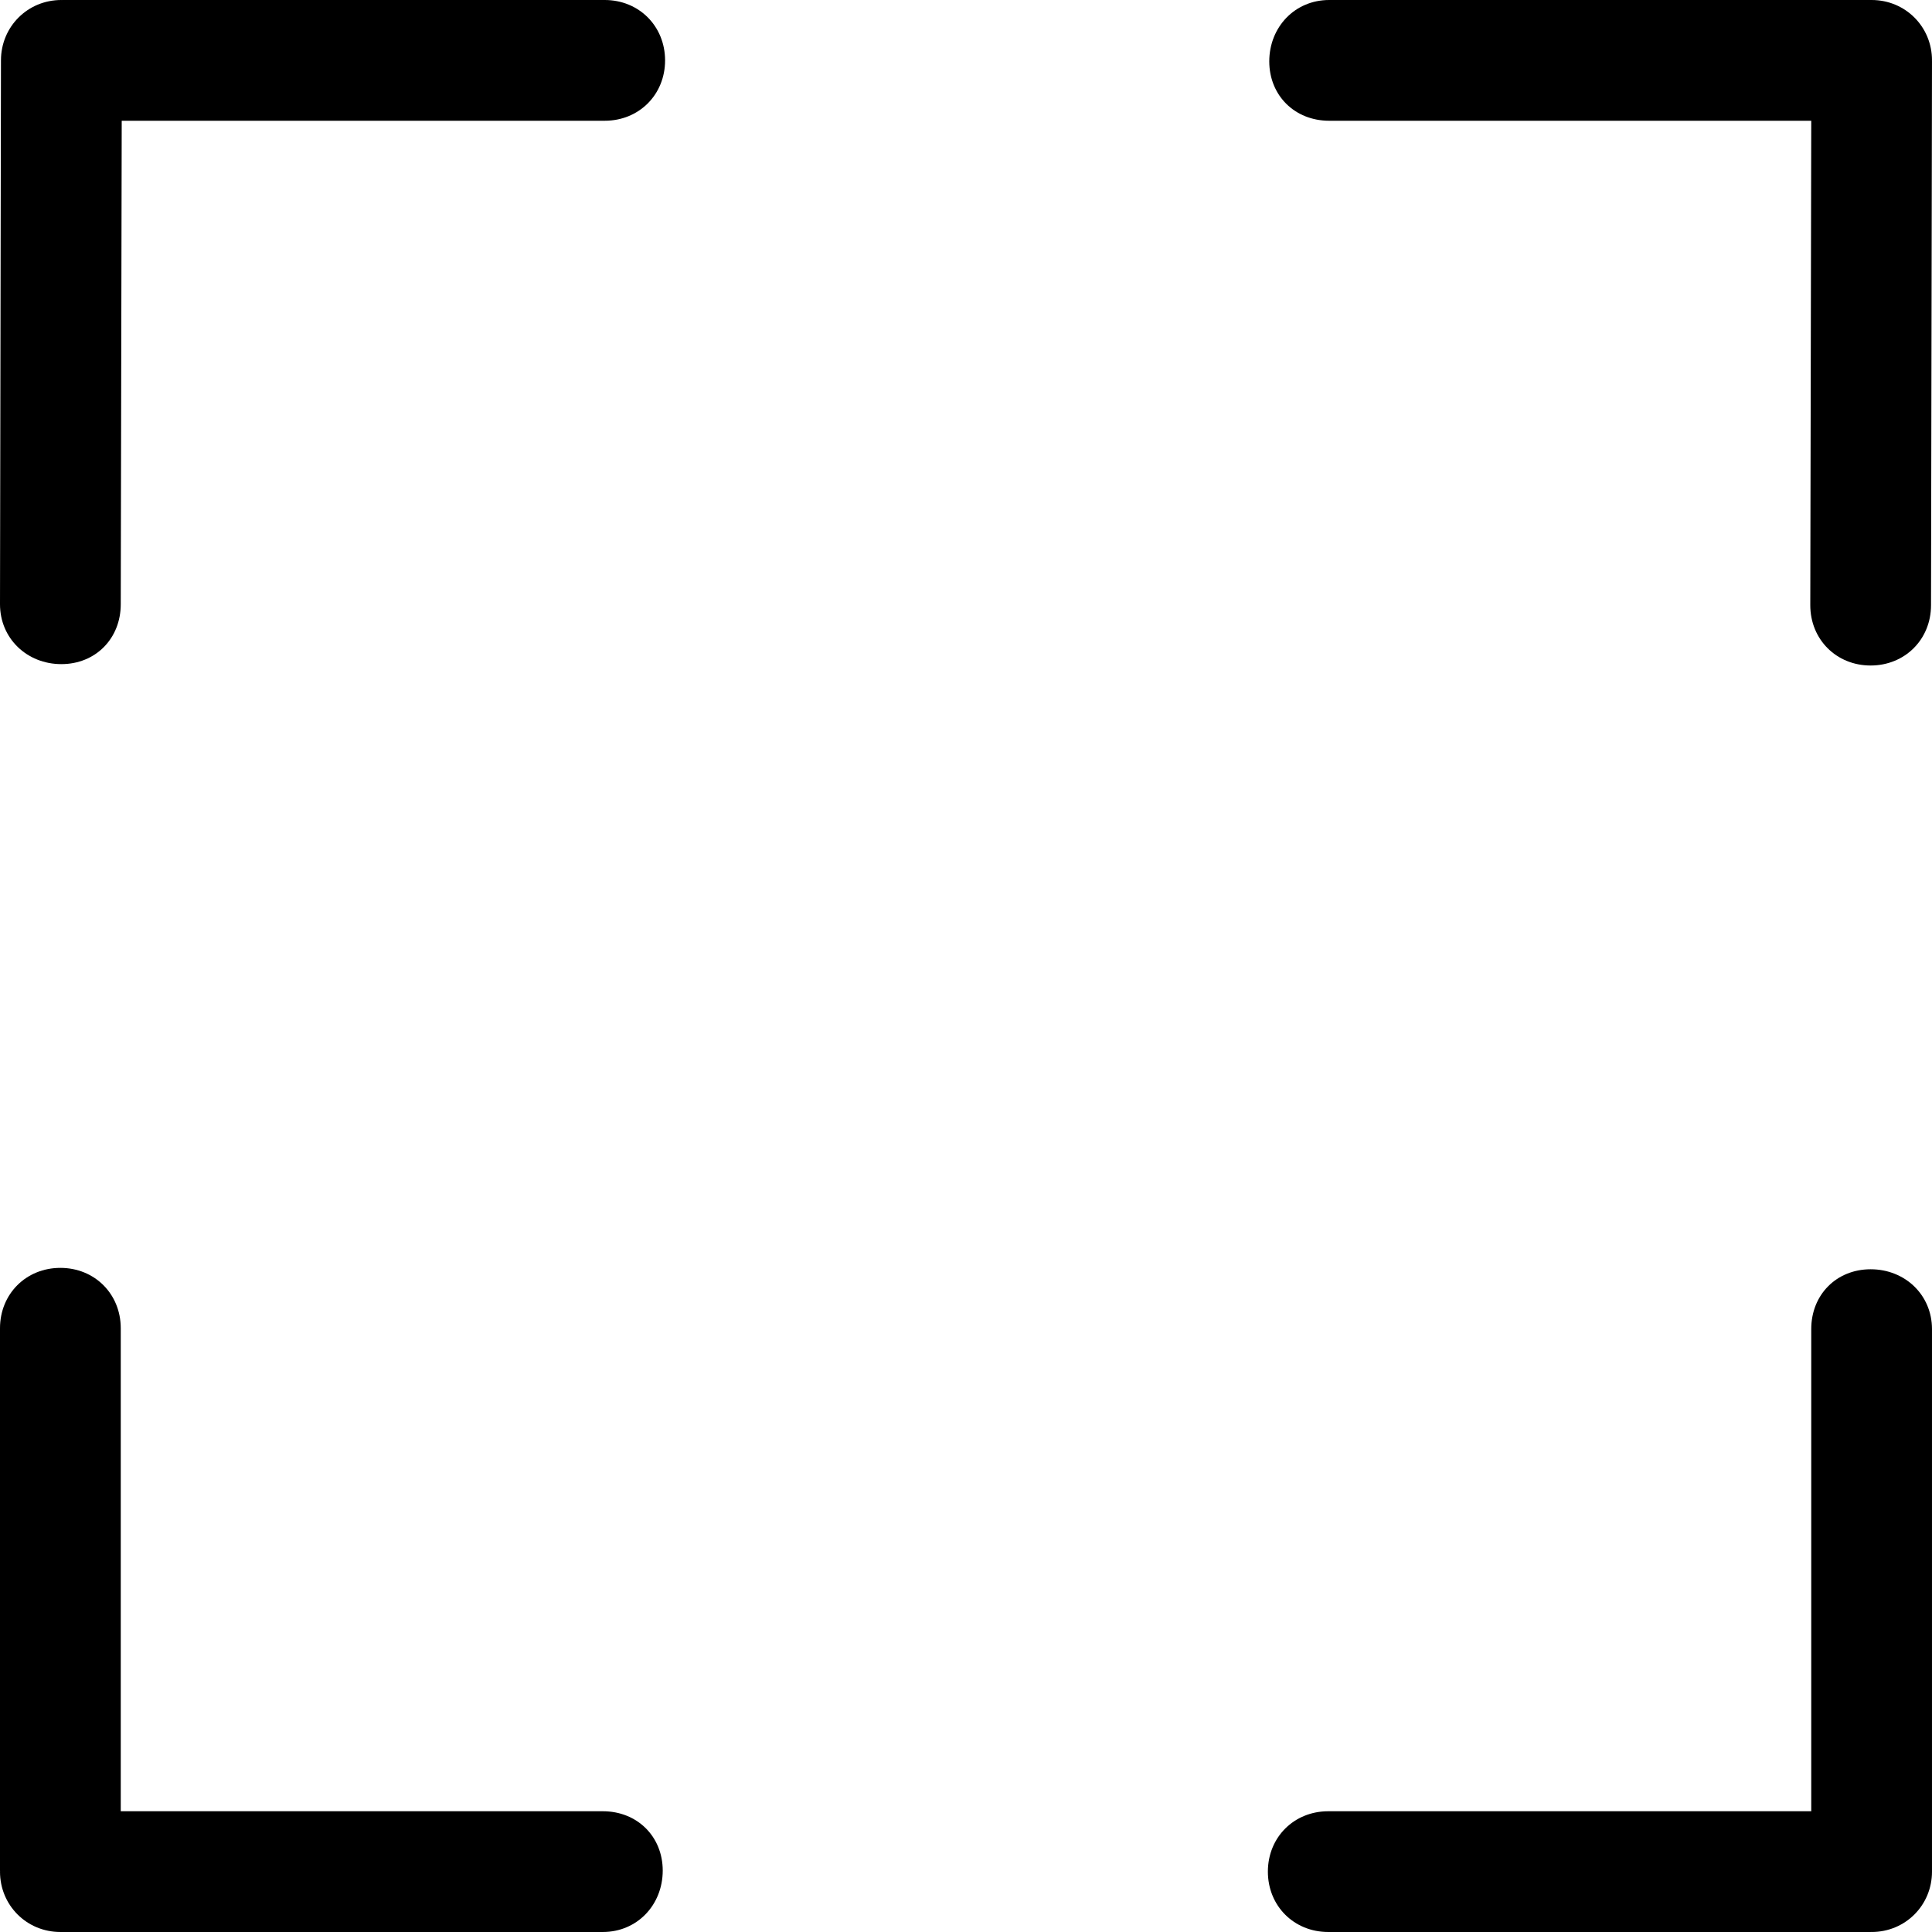
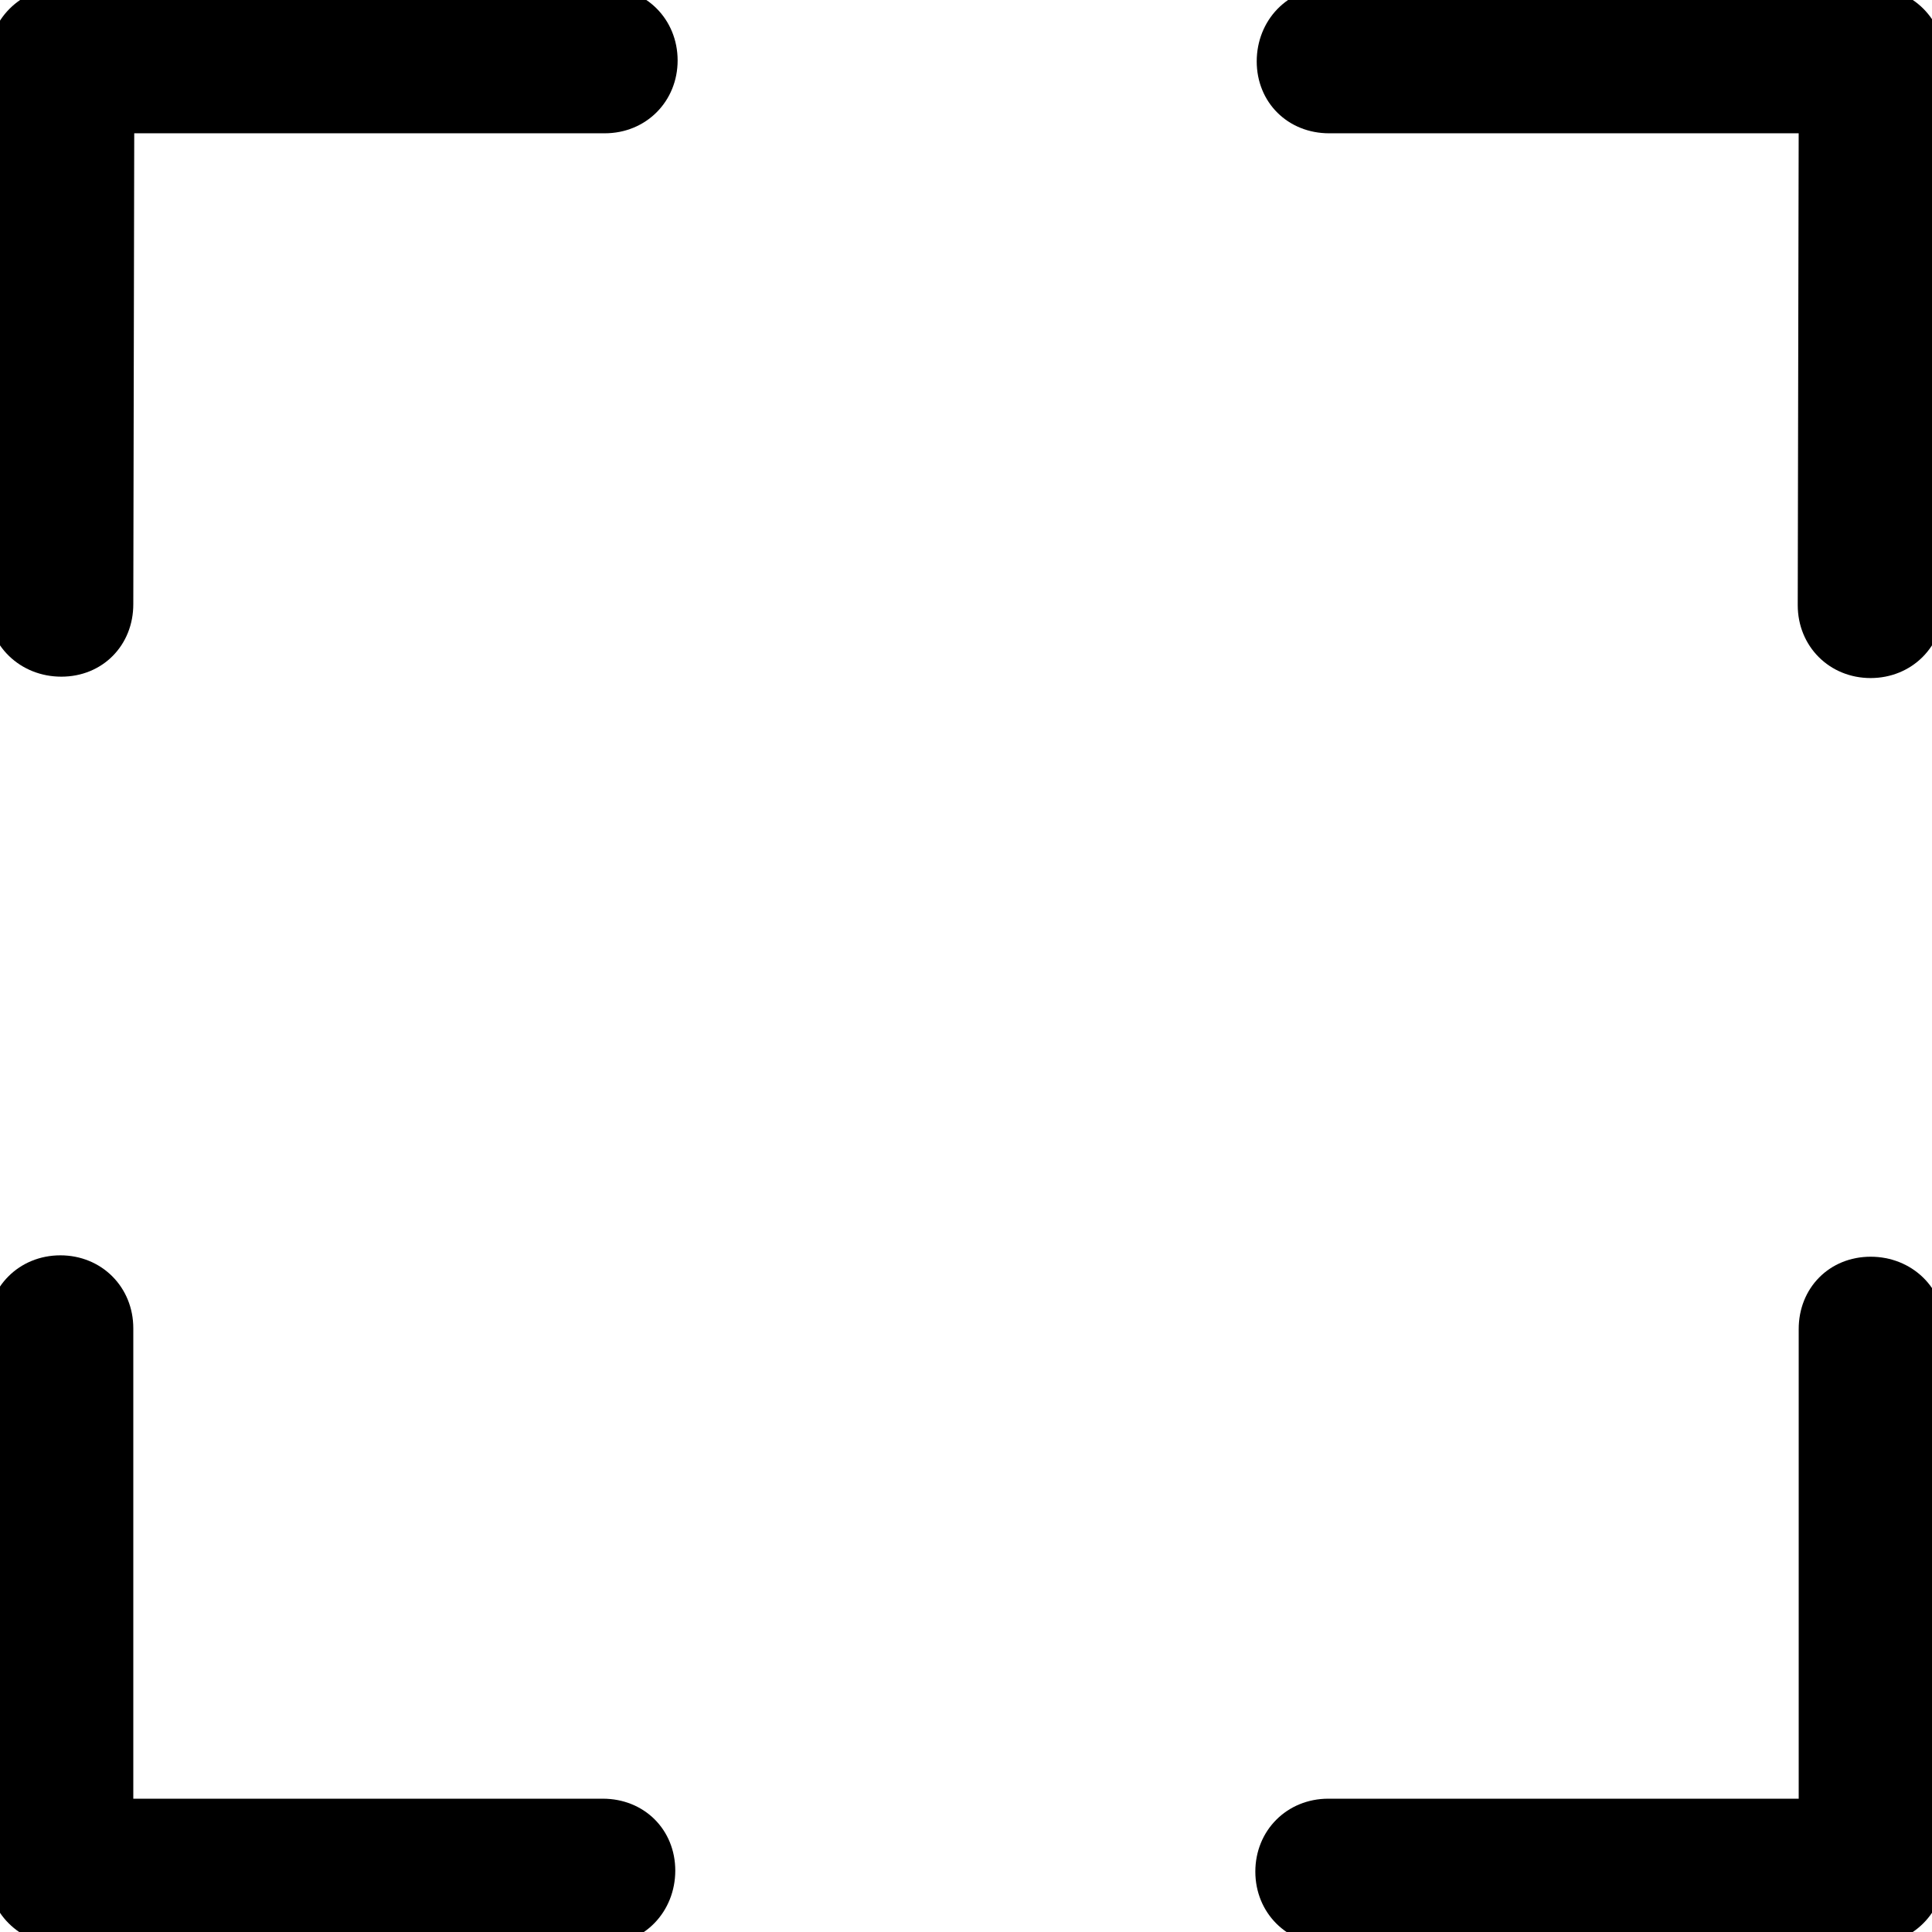
<svg xmlns="http://www.w3.org/2000/svg" version="1.1" id="Capa_1" x="0px" y="0px" viewBox="0 0 384.97 384.97" style="enable-background:new 0 0 384.97 384.97;" xml:space="preserve">
-   <g>
-     <g id="Fullscreen">
-       <path d="M384.97,12.03c0-6.713-5.317-12.03-12.03-12.03H264.847c-6.833,0-11.922,5.39-11.934,12.223    c0,6.821,5.101,11.838,11.934,11.838h96.062l-0.193,96.519c0,6.833,5.197,12.03,12.03,12.03c6.833-0.012,12.03-5.197,12.03-12.03    l0.193-108.369c0-0.036-0.012-0.06-0.012-0.084C384.958,12.09,384.97,12.066,384.97,12.03z" />
-       <path d="M120.496,0H12.403c-0.036,0-0.06,0.012-0.096,0.012C12.283,0.012,12.247,0,12.223,0C5.51,0,0.192,5.317,0.192,12.03    L0,120.399c0,6.833,5.39,11.934,12.223,11.934c6.821,0,11.838-5.101,11.838-11.934l0.192-96.339h96.242    c6.833,0,12.03-5.197,12.03-12.03C132.514,5.197,127.317,0,120.496,0z" />
-       <path d="M120.123,360.909H24.061v-96.242c0-6.833-5.197-12.03-12.03-12.03S0,257.833,0,264.667v108.092    c0,0.036,0.012,0.06,0.012,0.084c0,0.036-0.012,0.06-0.012,0.096c0,6.713,5.317,12.03,12.03,12.03h108.092    c6.833,0,11.922-5.39,11.934-12.223C132.057,365.926,126.956,360.909,120.123,360.909z" />
-       <path d="M372.747,252.913c-6.833,0-11.85,5.101-11.838,11.934v96.062h-96.242c-6.833,0-12.03,5.197-12.03,12.03    s5.197,12.03,12.03,12.03h108.092c0.036,0,0.06-0.012,0.084-0.012c0.036-0.012,0.06,0.012,0.096,0.012    c6.713,0,12.03-5.317,12.03-12.03V264.847C384.97,258.014,379.58,252.913,372.747,252.913z" />
+   <defs id="defs58" />
+   <g id="g23" style="stroke:#000000;stroke-opacity:1;stroke-width:5;stroke-miterlimit:4;stroke-dasharray:none">
+     <g id="Fullscreen" style="stroke:#000000;stroke-opacity:1;stroke-width:5;stroke-miterlimit:4;stroke-dasharray:none">
+       <path d="M384.97,12.03c0-6.713-5.317-12.03-12.03-12.03H264.847c-6.833,0-11.922,5.39-11.934,12.223    c0,6.821,5.101,11.838,11.934,11.838h96.062l-0.193,96.519c0,6.833,5.197,12.03,12.03,12.03c6.833-0.012,12.03-5.197,12.03-12.03    l0.193-108.369c0-0.036-0.012-0.06-0.012-0.084C384.958,12.09,384.97,12.066,384.97,12.03z" id="path2" style="stroke:#000000;stroke-opacity:1;stroke-width:5;stroke-miterlimit:4;stroke-dasharray:none" />
+       <path d="M120.496,0H12.403c-0.036,0-0.06,0.012-0.096,0.012C12.283,0.012,12.247,0,12.223,0C5.51,0,0.192,5.317,0.192,12.03    L0,120.399c0,6.833,5.39,11.934,12.223,11.934c6.821,0,11.838-5.101,11.838-11.934l0.192-96.339h96.242    c6.833,0,12.03-5.197,12.03-12.03C132.514,5.197,127.317,0,120.496,0z" id="path4" style="stroke:#000000;stroke-opacity:1;stroke-width:5;stroke-miterlimit:4;stroke-dasharray:none" />
+       <path d="M120.123,360.909H24.061v-96.242c0-6.833-5.197-12.03-12.03-12.03S0,257.833,0,264.667v108.092    c0,0.036,0.012,0.06,0.012,0.084c0,0.036-0.012,0.06-0.012,0.096c0,6.713,5.317,12.03,12.03,12.03h108.092    c6.833,0,11.922-5.39,11.934-12.223C132.057,365.926,126.956,360.909,120.123,360.909z" id="path6" style="stroke:#000000;stroke-opacity:1;stroke-width:5;stroke-miterlimit:4;stroke-dasharray:none" />
+       <path d="M372.747,252.913c-6.833,0-11.85,5.101-11.838,11.934v96.062h-96.242c-6.833,0-12.03,5.197-12.03,12.03    s5.197,12.03,12.03,12.03h108.092c0.036,0,0.06-0.012,0.084-0.012c0.036-0.012,0.06,0.012,0.096,0.012    c6.713,0,12.03-5.317,12.03-12.03V264.847C384.97,258.014,379.58,252.913,372.747,252.913z" id="path8" style="stroke:#000000;stroke-opacity:1;stroke-width:5;stroke-miterlimit:4;stroke-dasharray:none" />
    </g>
-     <g>
+     <g id="g11" style="stroke:#000000;stroke-opacity:1;stroke-width:5;stroke-miterlimit:4;stroke-dasharray:none">
	</g>
-     <g>
+     <g id="g13" style="stroke:#000000;stroke-opacity:1;stroke-width:5;stroke-miterlimit:4;stroke-dasharray:none">
	</g>
-     <g>
+     <g id="g15" style="stroke:#000000;stroke-opacity:1;stroke-width:5;stroke-miterlimit:4;stroke-dasharray:none">
	</g>
-     <g>
+     <g id="g17" style="stroke:#000000;stroke-opacity:1;stroke-width:5;stroke-miterlimit:4;stroke-dasharray:none">
	</g>
-     <g>
+     <g id="g19" style="stroke:#000000;stroke-opacity:1;stroke-width:5;stroke-miterlimit:4;stroke-dasharray:none">
	</g>
-     <g>
+     <g id="g21" style="stroke:#000000;stroke-opacity:1;stroke-width:5;stroke-miterlimit:4;stroke-dasharray:none">
	</g>
  </g>
-   <g>
+   <g id="g25">
</g>
-   <g>
+   <g id="g27">
</g>
-   <g>
+   <g id="g29">
</g>
-   <g>
+   <g id="g31">
</g>
-   <g>
+   <g id="g33">
</g>
-   <g>
+   <g id="g35">
</g>
-   <g>
+   <g id="g37">
</g>
-   <g>
+   <g id="g39">
</g>
-   <g>
+   <g id="g41">
</g>
-   <g>
+   <g id="g43">
</g>
-   <g>
+   <g id="g45">
</g>
-   <g>
+   <g id="g47">
</g>
-   <g>
+   <g id="g49">
</g>
-   <g>
+   <g id="g51">
</g>
-   <g>
+   <g id="g53">
</g>
</svg>
